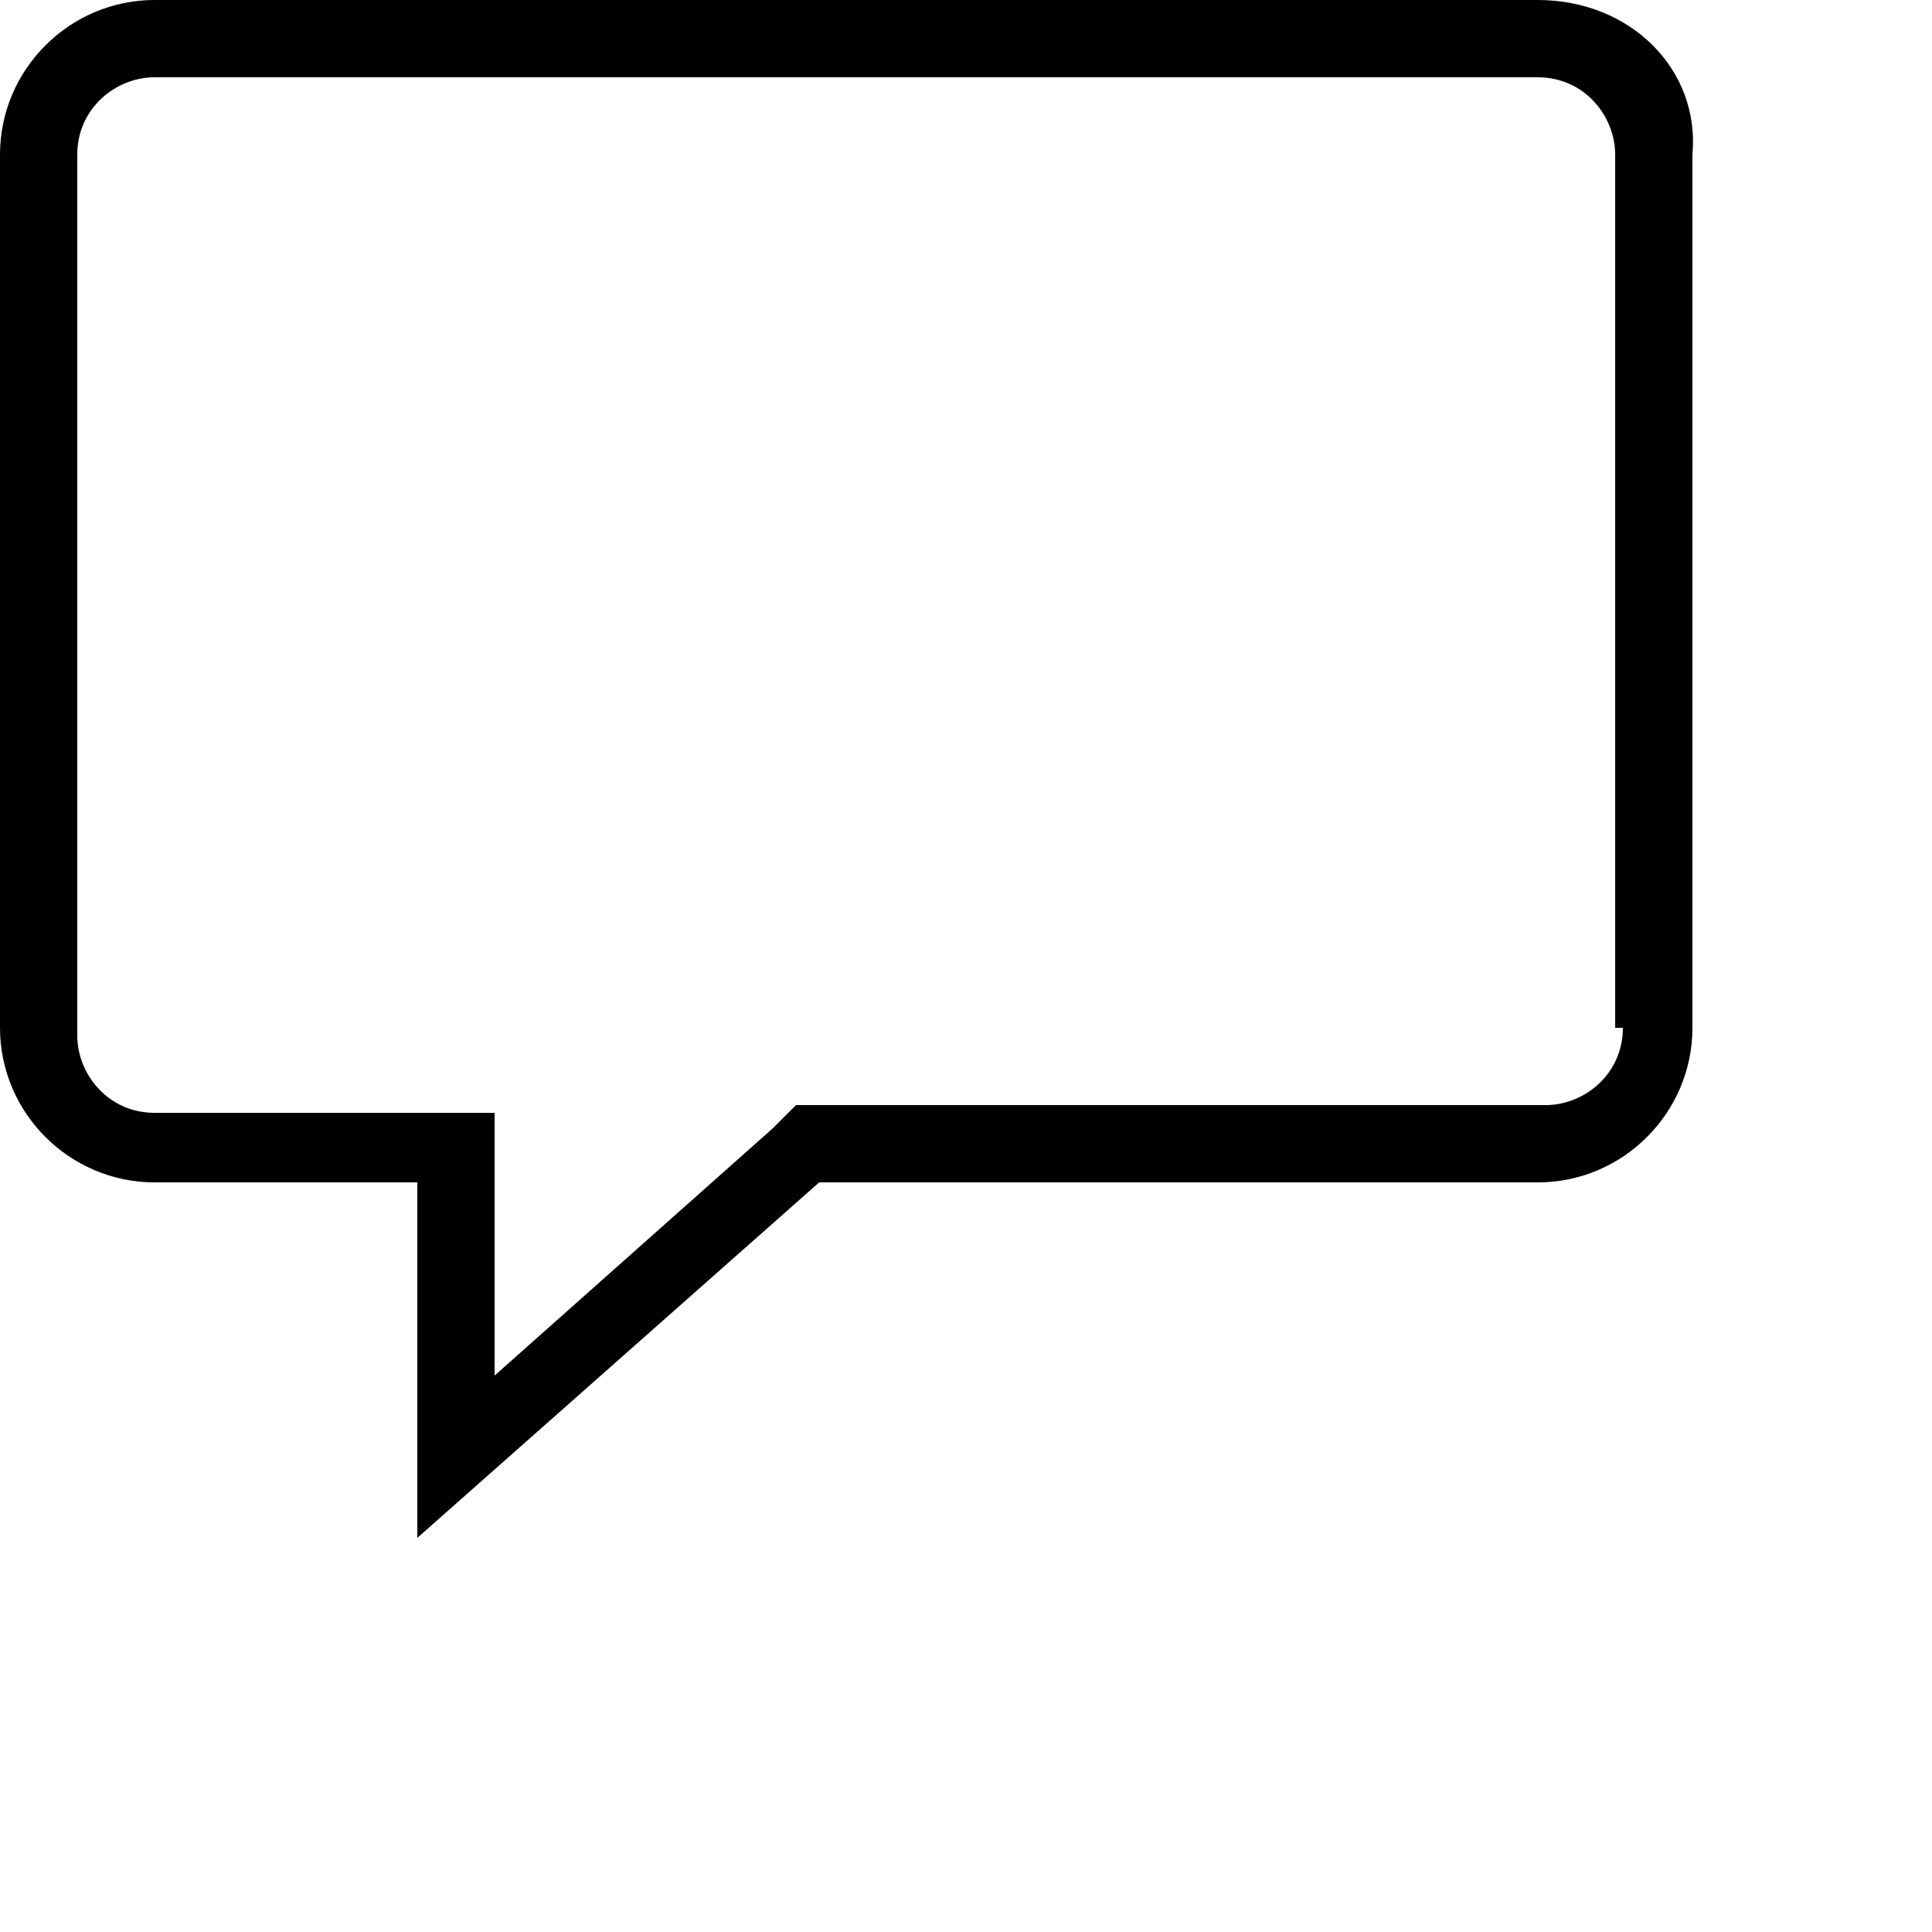
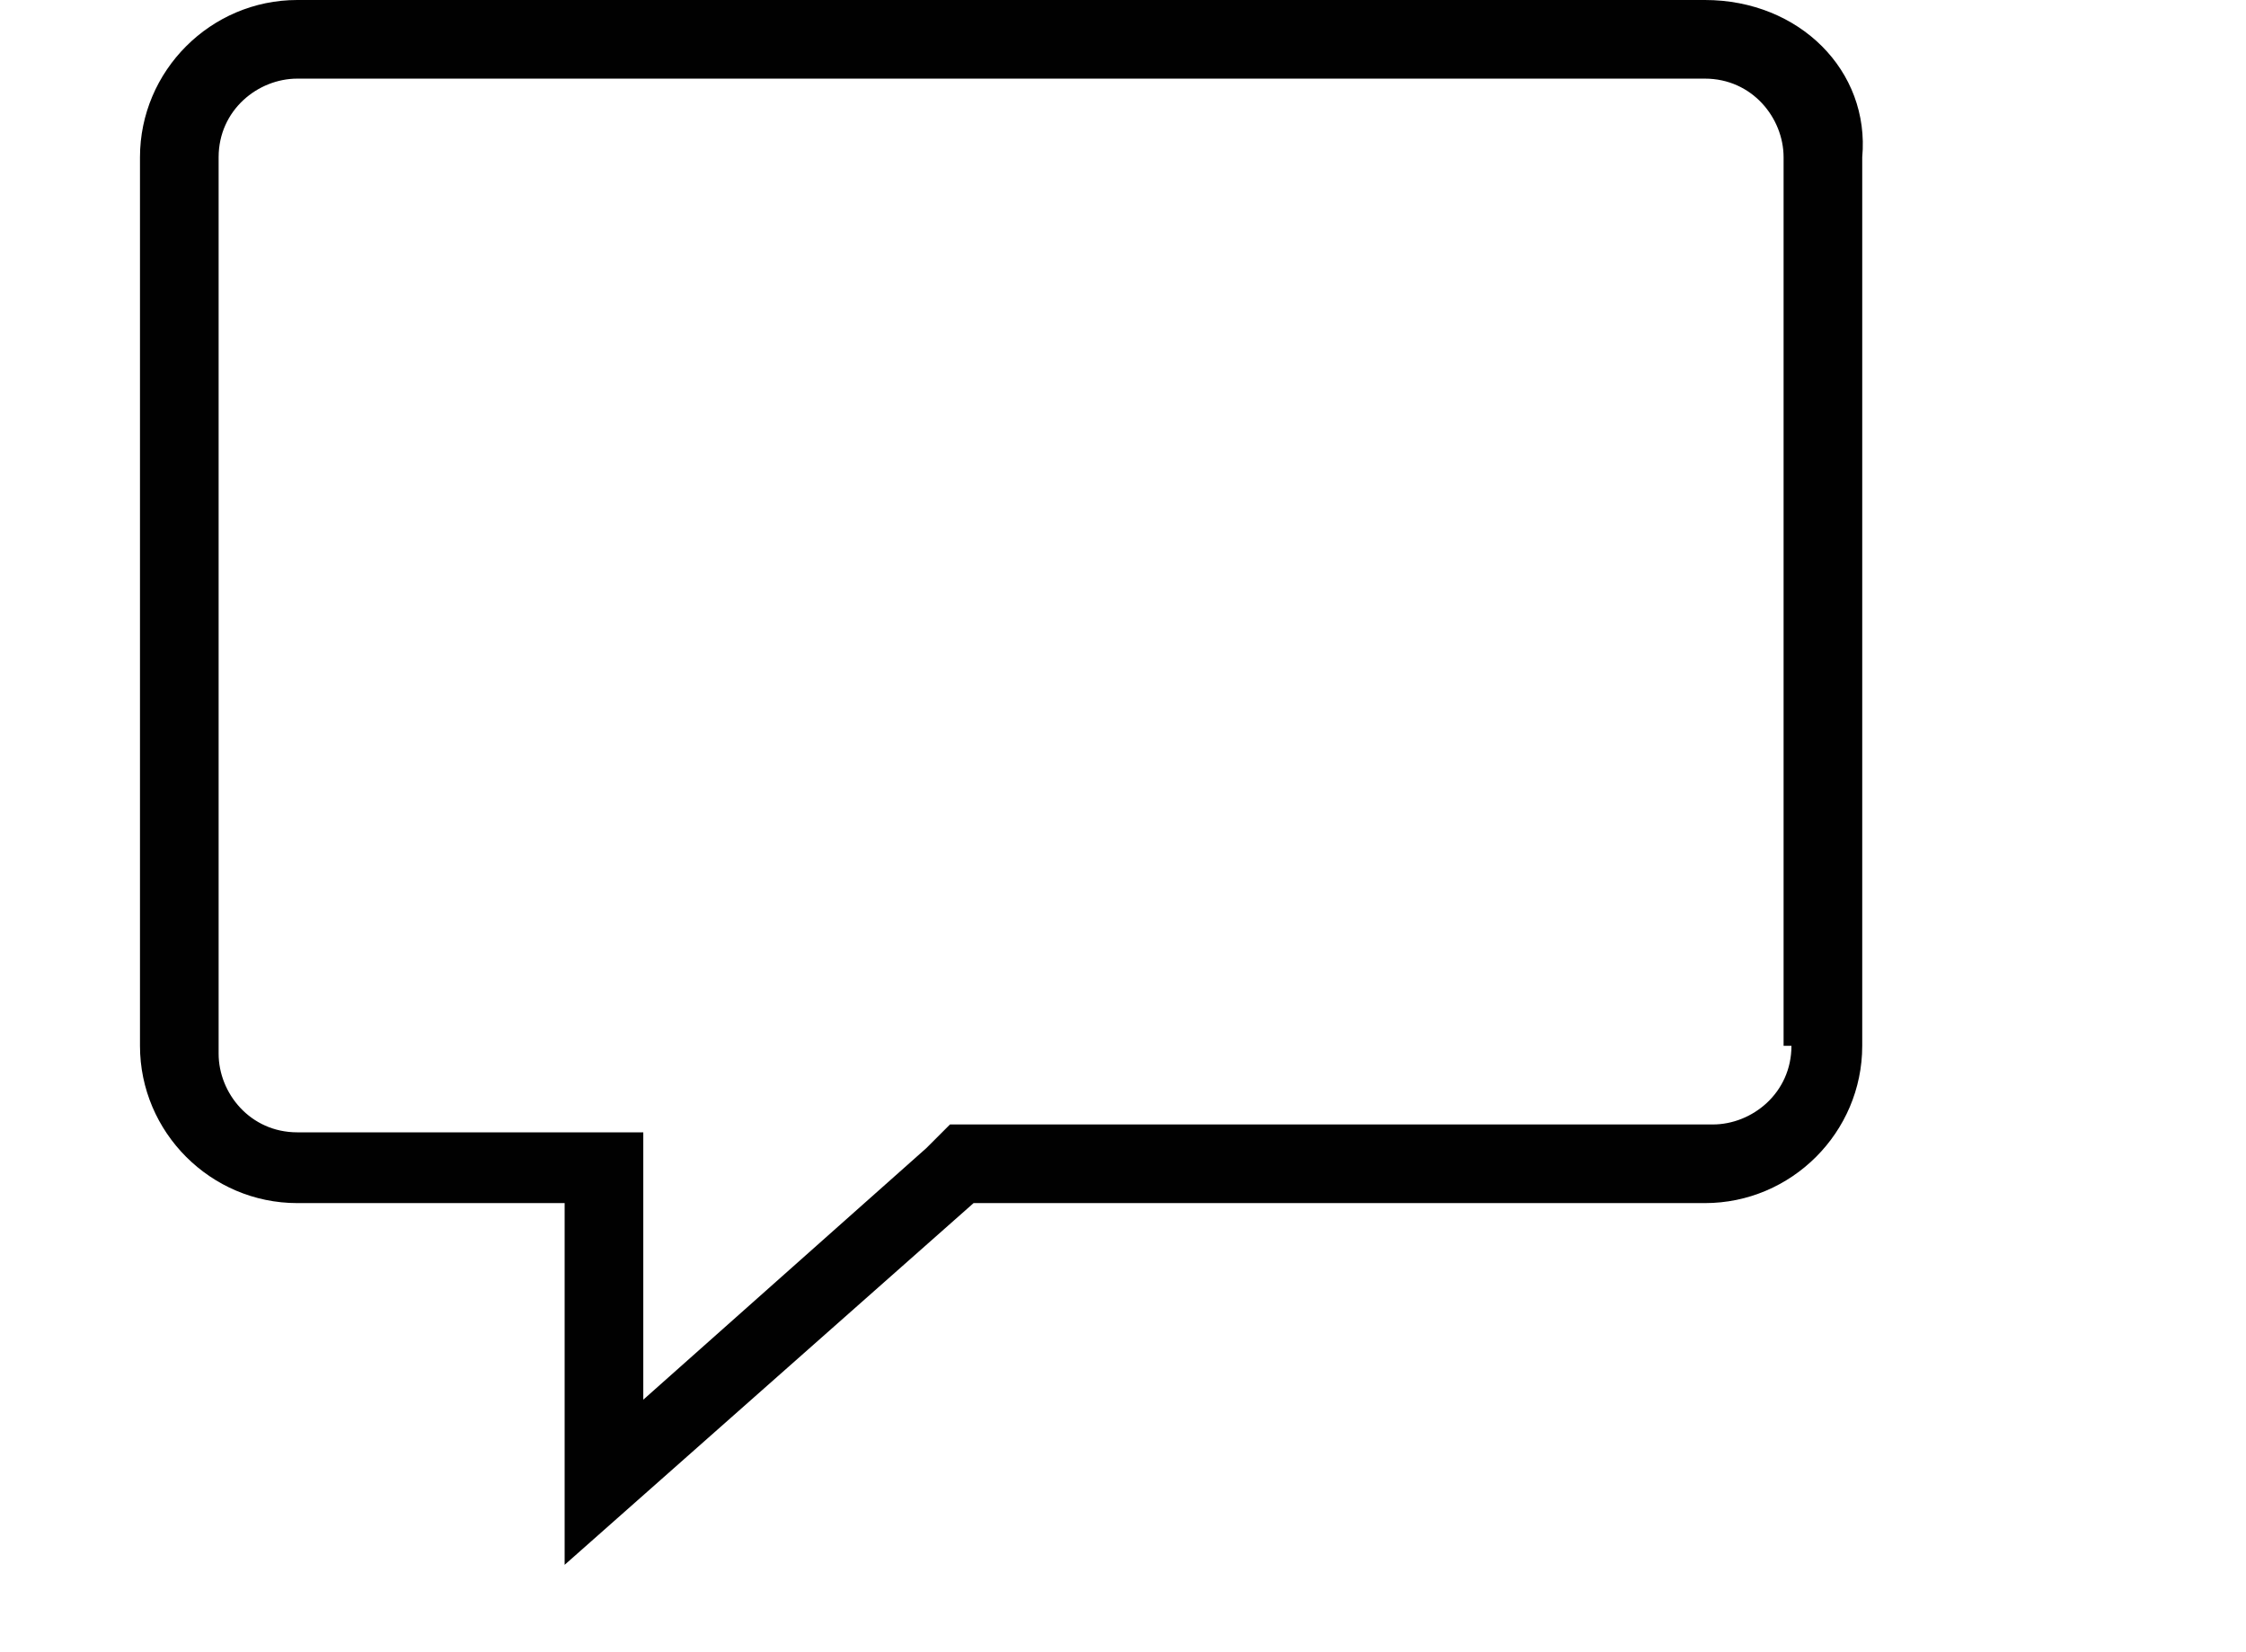
- <svg xmlns="http://www.w3.org/2000/svg" width="25px" height="25px" viewBox="0 0 25 25">
+ <svg xmlns="http://www.w3.org/2000/svg" width="34px" height="25px" viewBox="0 0 25 21">
  <g>
    <path fill="none" d="M19.9,1H2C1.5,1,1,1.5,1,2v11.3c0,0.6,0.5,1,1,1h3.4h1l0,1l0,2.4l3.6-3.2l0.3-0.3h0.4h9.3c0.6,0,1-0.5,1-1V2       C21,1.5,20.5,1,19.9,1z" />
    <path fill="#010101" d="M19.9,0H2C0.9,0,0,0.9,0,2v11.3c0,1.1,0.9,2,2,2h3.4l0,4.6l5.2-4.6h9.3c1.1,0,2-0.9,2-2V2       C22,0.9,21.1,0,19.9,0z M21,13.3c0,0.6-0.5,1-1,1h-9.3h-0.4L10,14.6l-3.6,3.2l0-2.4l0-1h-1H2c-0.6,0-1-0.5-1-1V2c0-0.6,0.5-1,1-1       h17.9c0.6,0,1,0.5,1,1V13.3z" />
  </g>
</svg>
